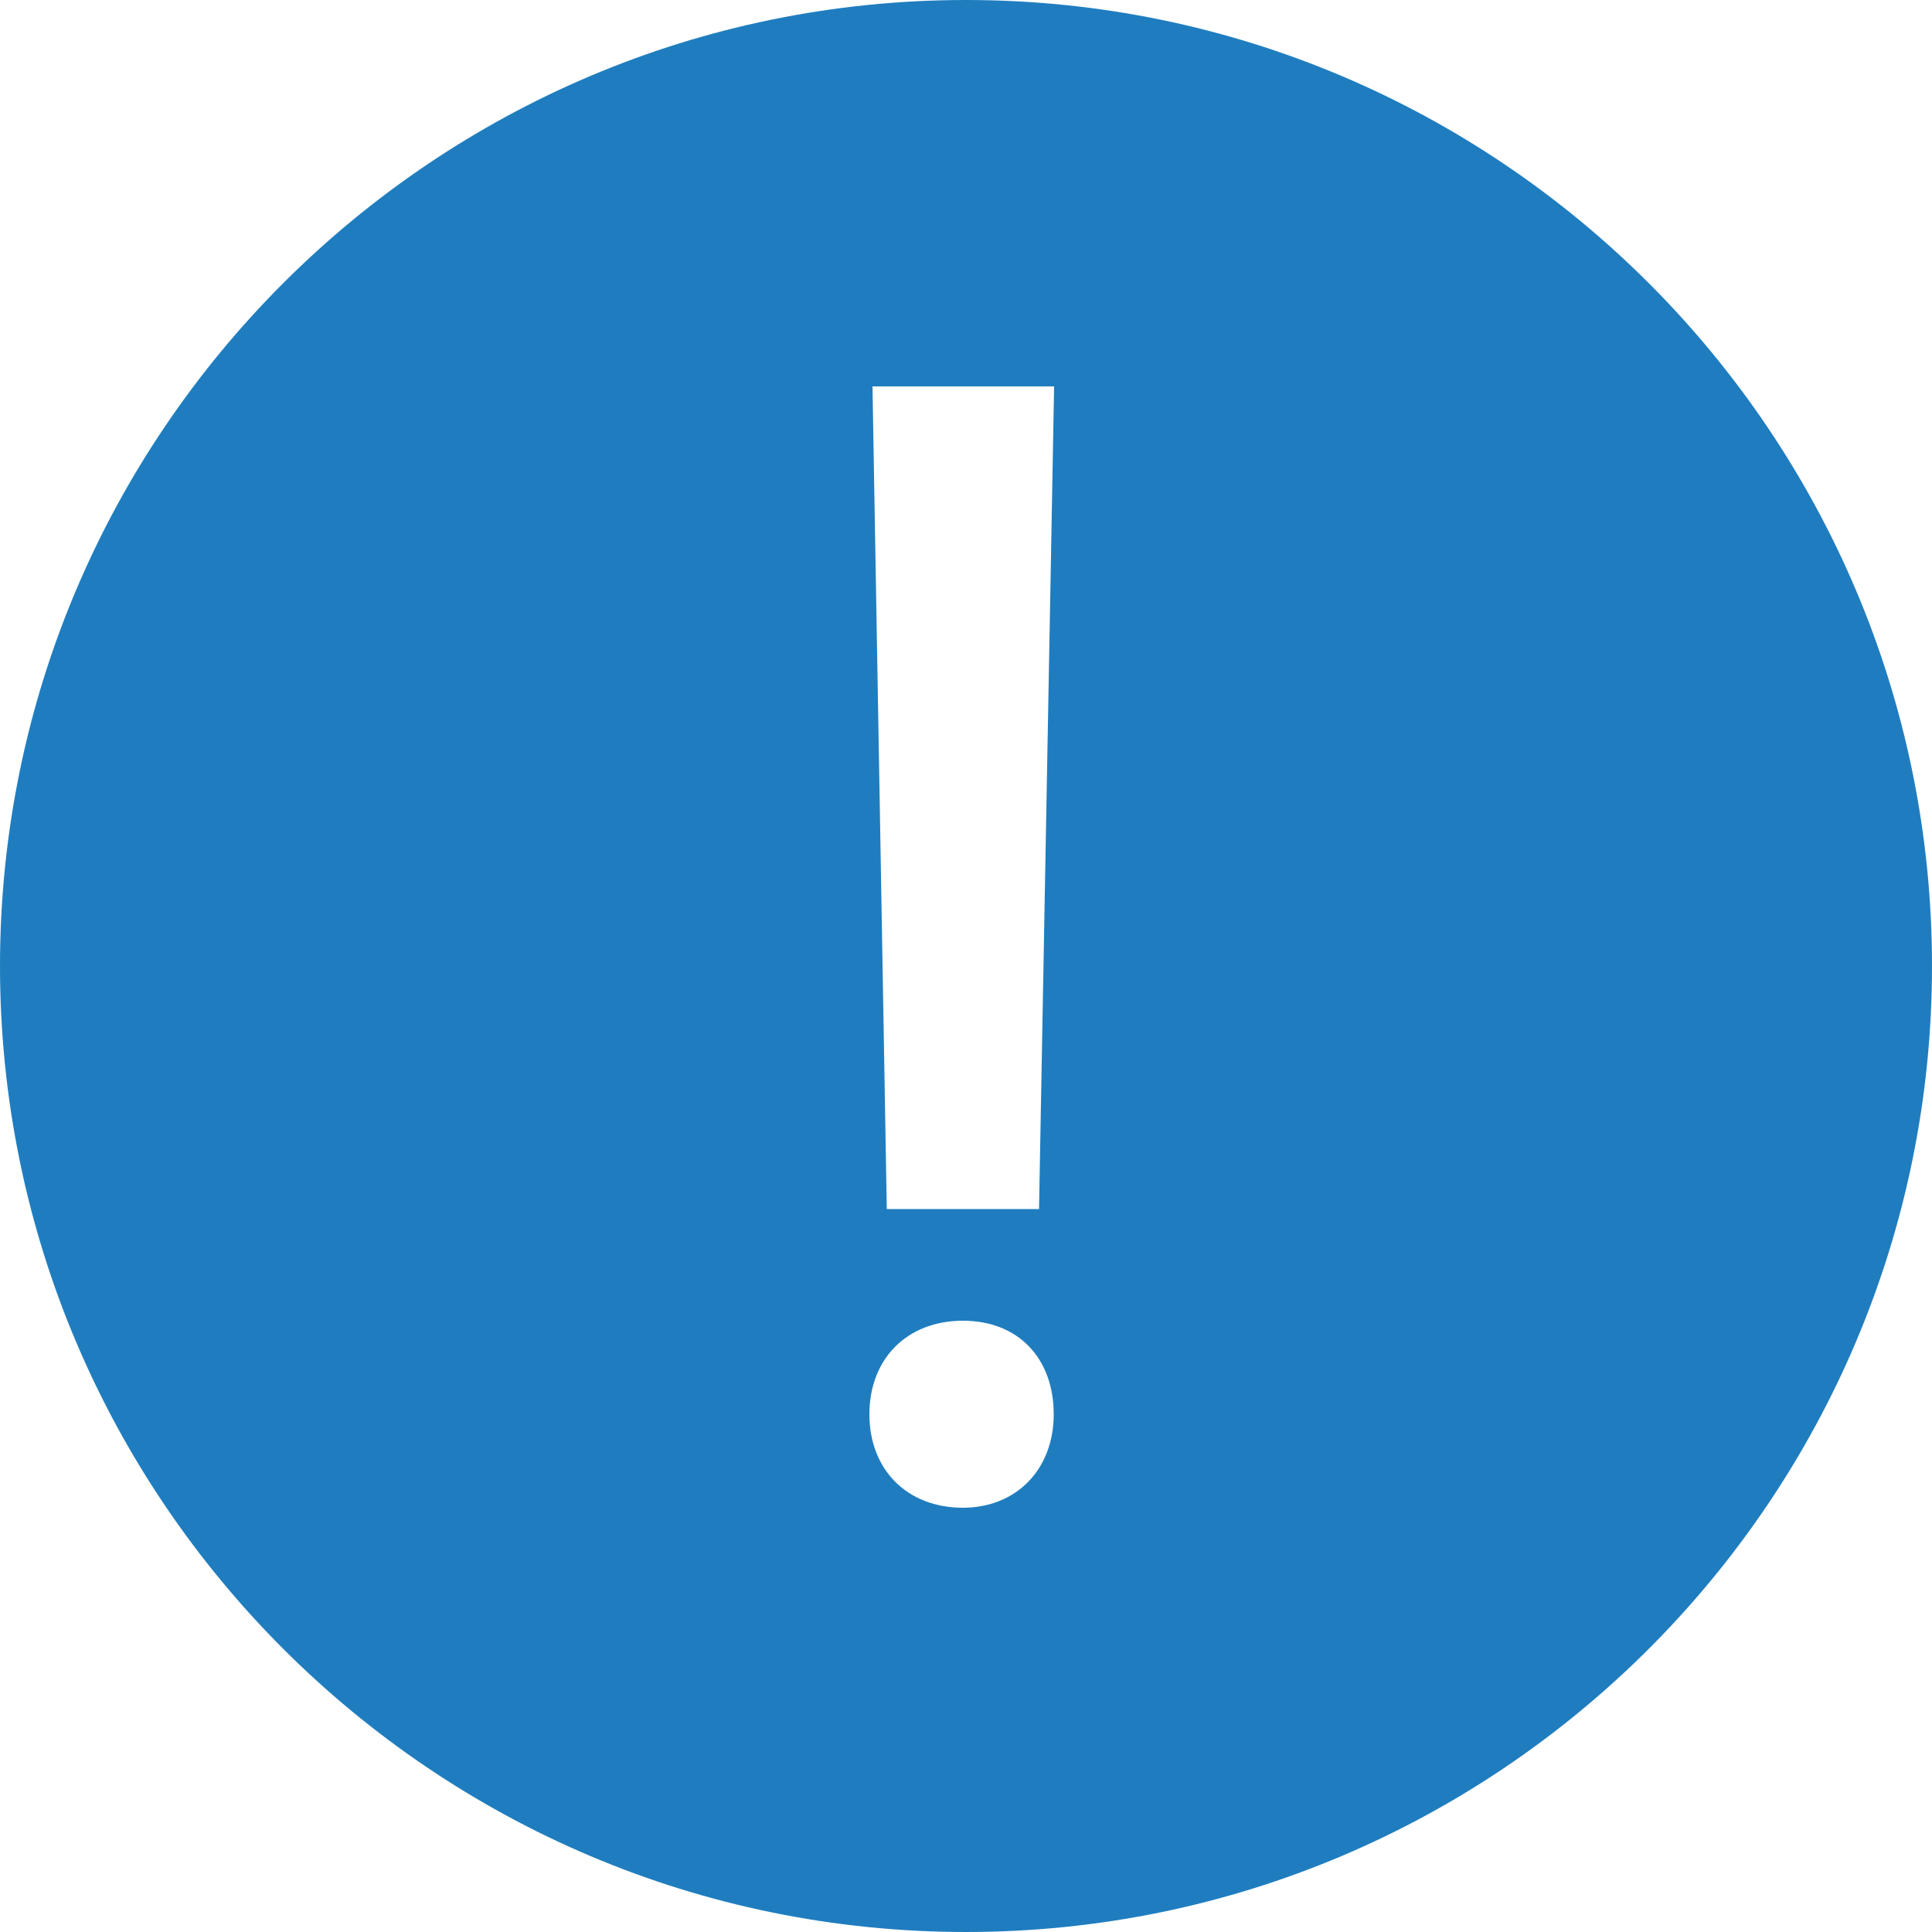
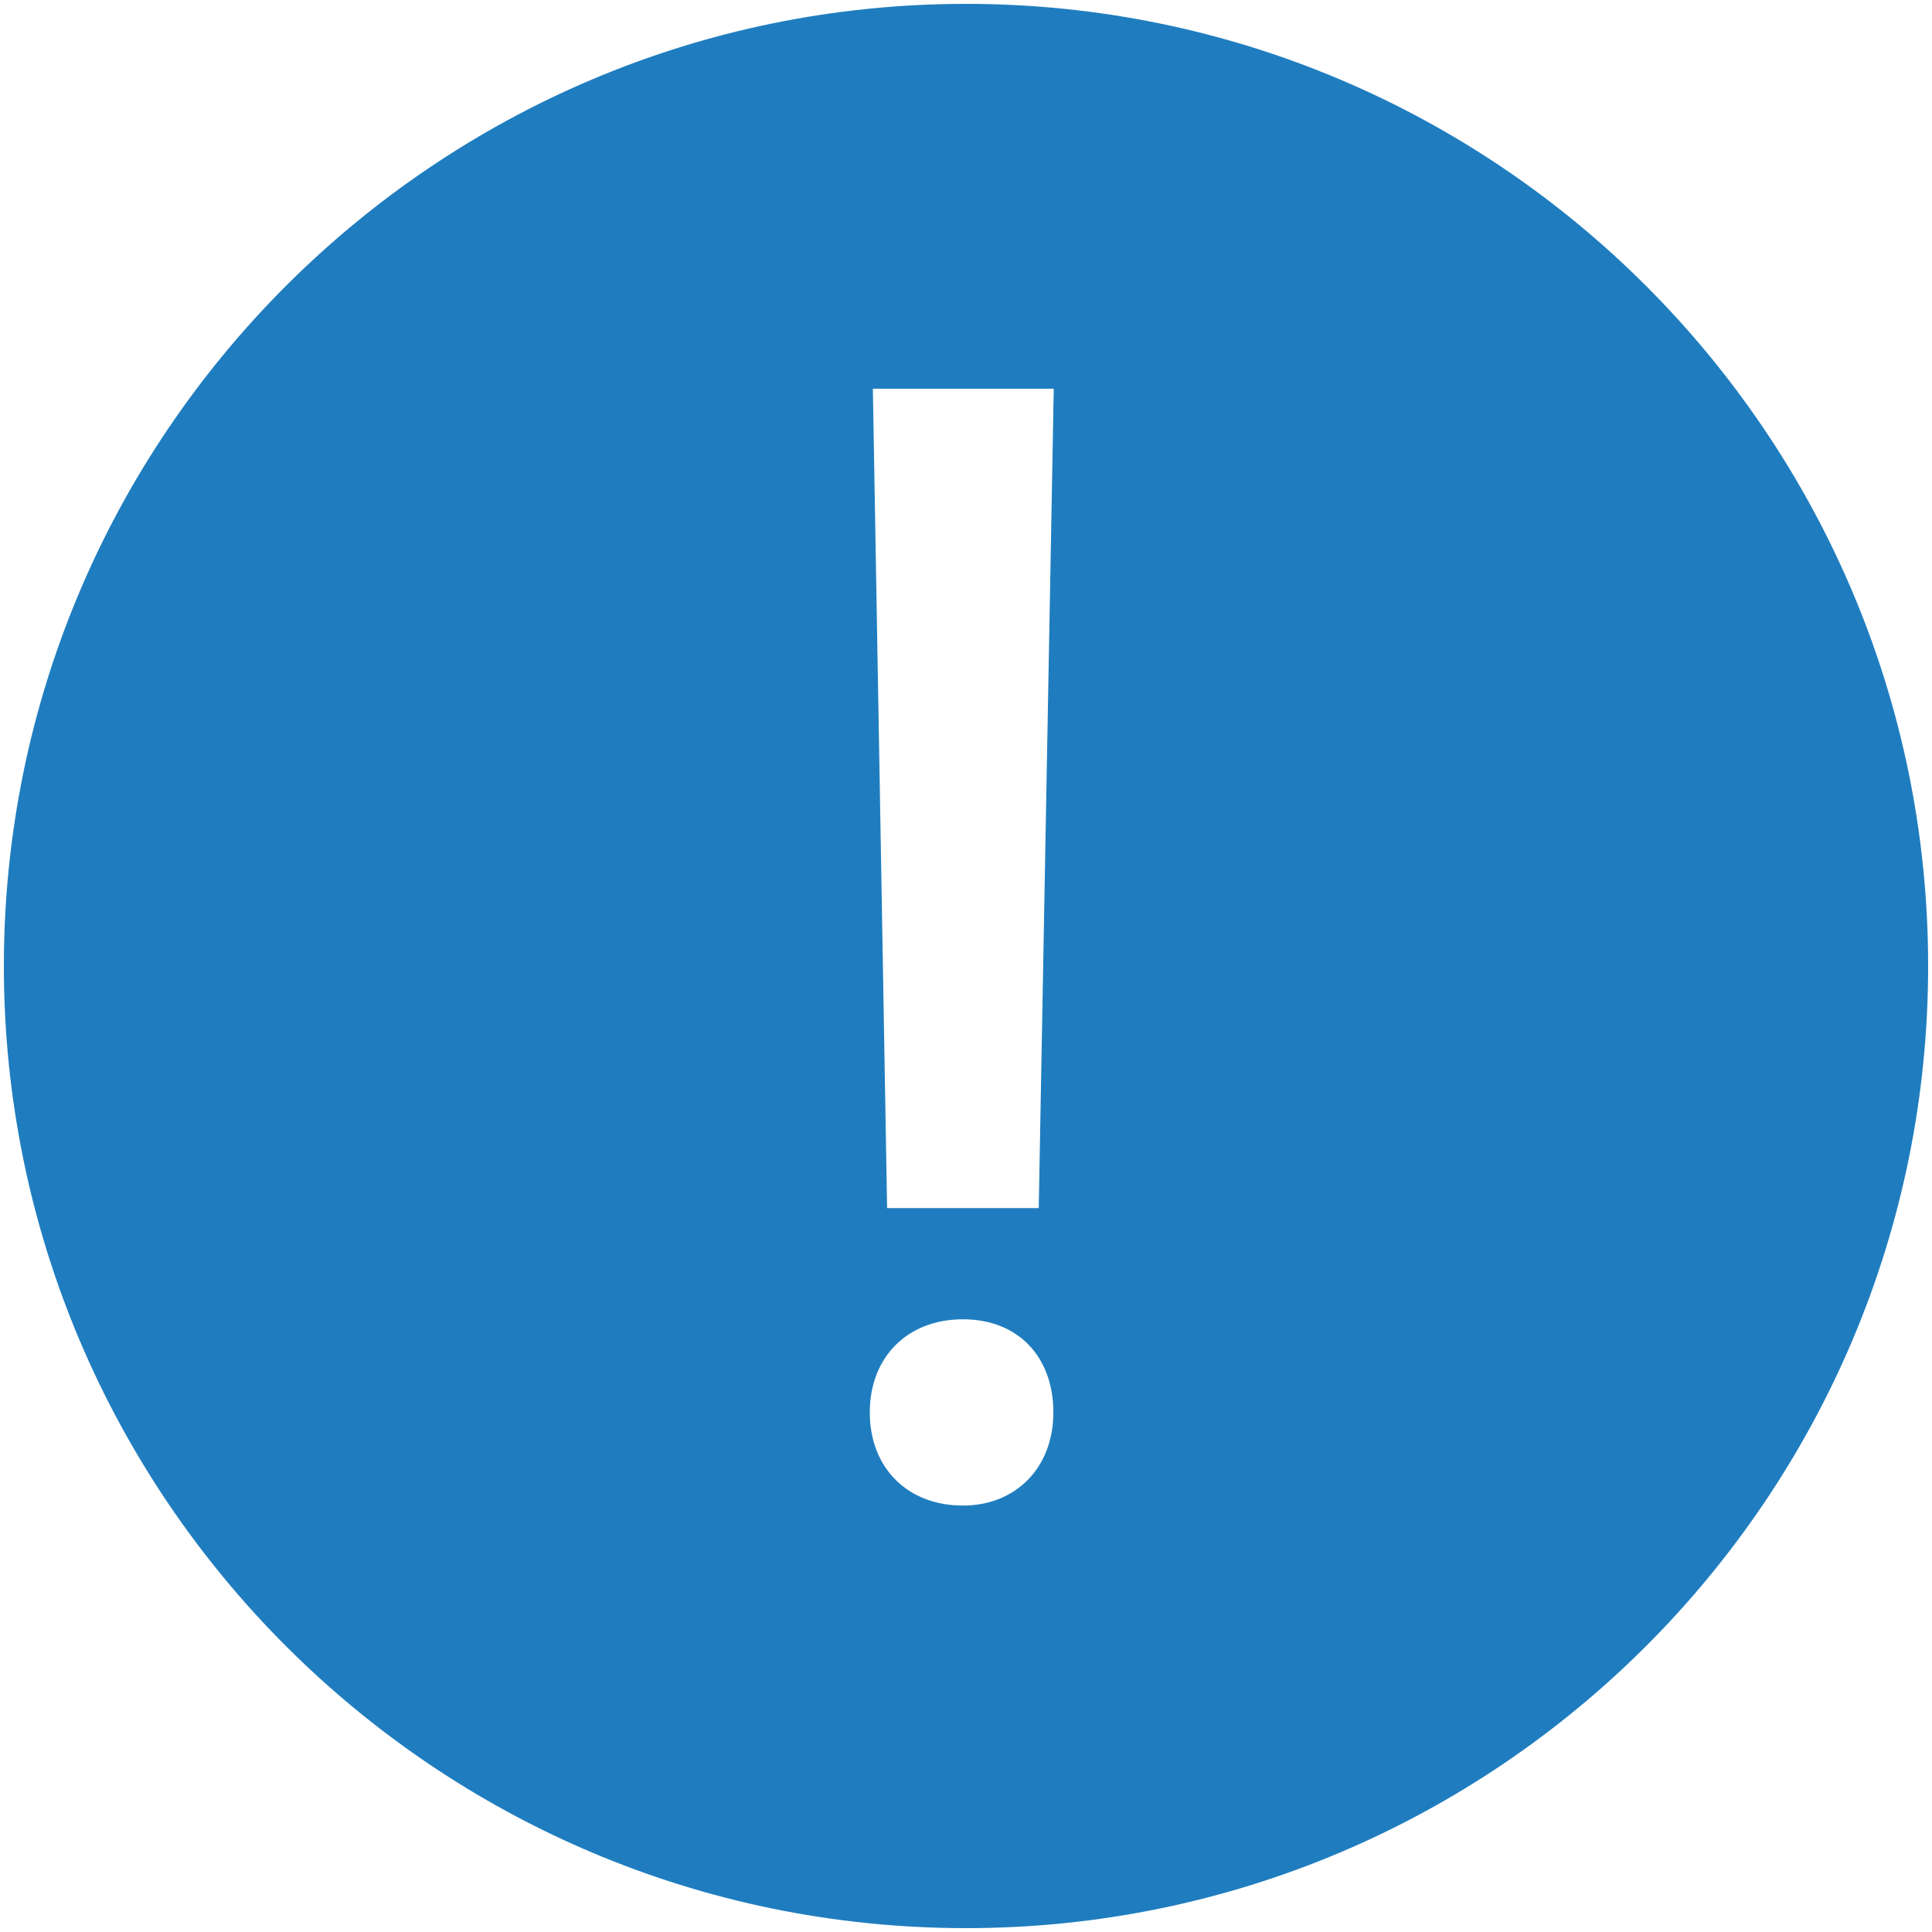
- <svg xmlns="http://www.w3.org/2000/svg" version="1.1" id="Calque_1" x="0px" y="0px" viewBox="0 0 500 500" style="enable-background:new 0 0 500 500;" xml:space="preserve">
-   <style type="text/css">
- 	.st0{fill:#1F7DBF;}
- </style>
-   <g id="MOBILE">
-     <path class="st0" d="M250,0C112.1,0,0,112.1,0,250s112.1,250,250,250s250-112.1,250-250S387.9,0,250,0z M249.2,390.2   c-14.4,0-24.2-9.8-24.2-24.2s9.8-24.2,24.2-24.2s23.5,9.8,23.5,24.2S262.9,390.2,249.2,390.2z M268.9,312.9h-39.4L225.8,100h47   L268.9,312.9z" />
-   </g>
+ <svg viewBox="0 0 500 500">
+   <path d="M250,1C112.652,1,1,112.652,1,250S112.652,499,250,499,499,387.348,499,250,387.348,1,250,1Zm-.797,388.639c-14.342,0-24.103-9.761-24.103-24.103s9.761-24.103,24.103-24.103,23.406,9.761,23.406,24.103-9.761,24.103-23.406,24.103Zm19.621-76.991H229.582L225.897,100.6h46.812l-3.884,212.048Z" fill="#1f7dbf" />
</svg>
